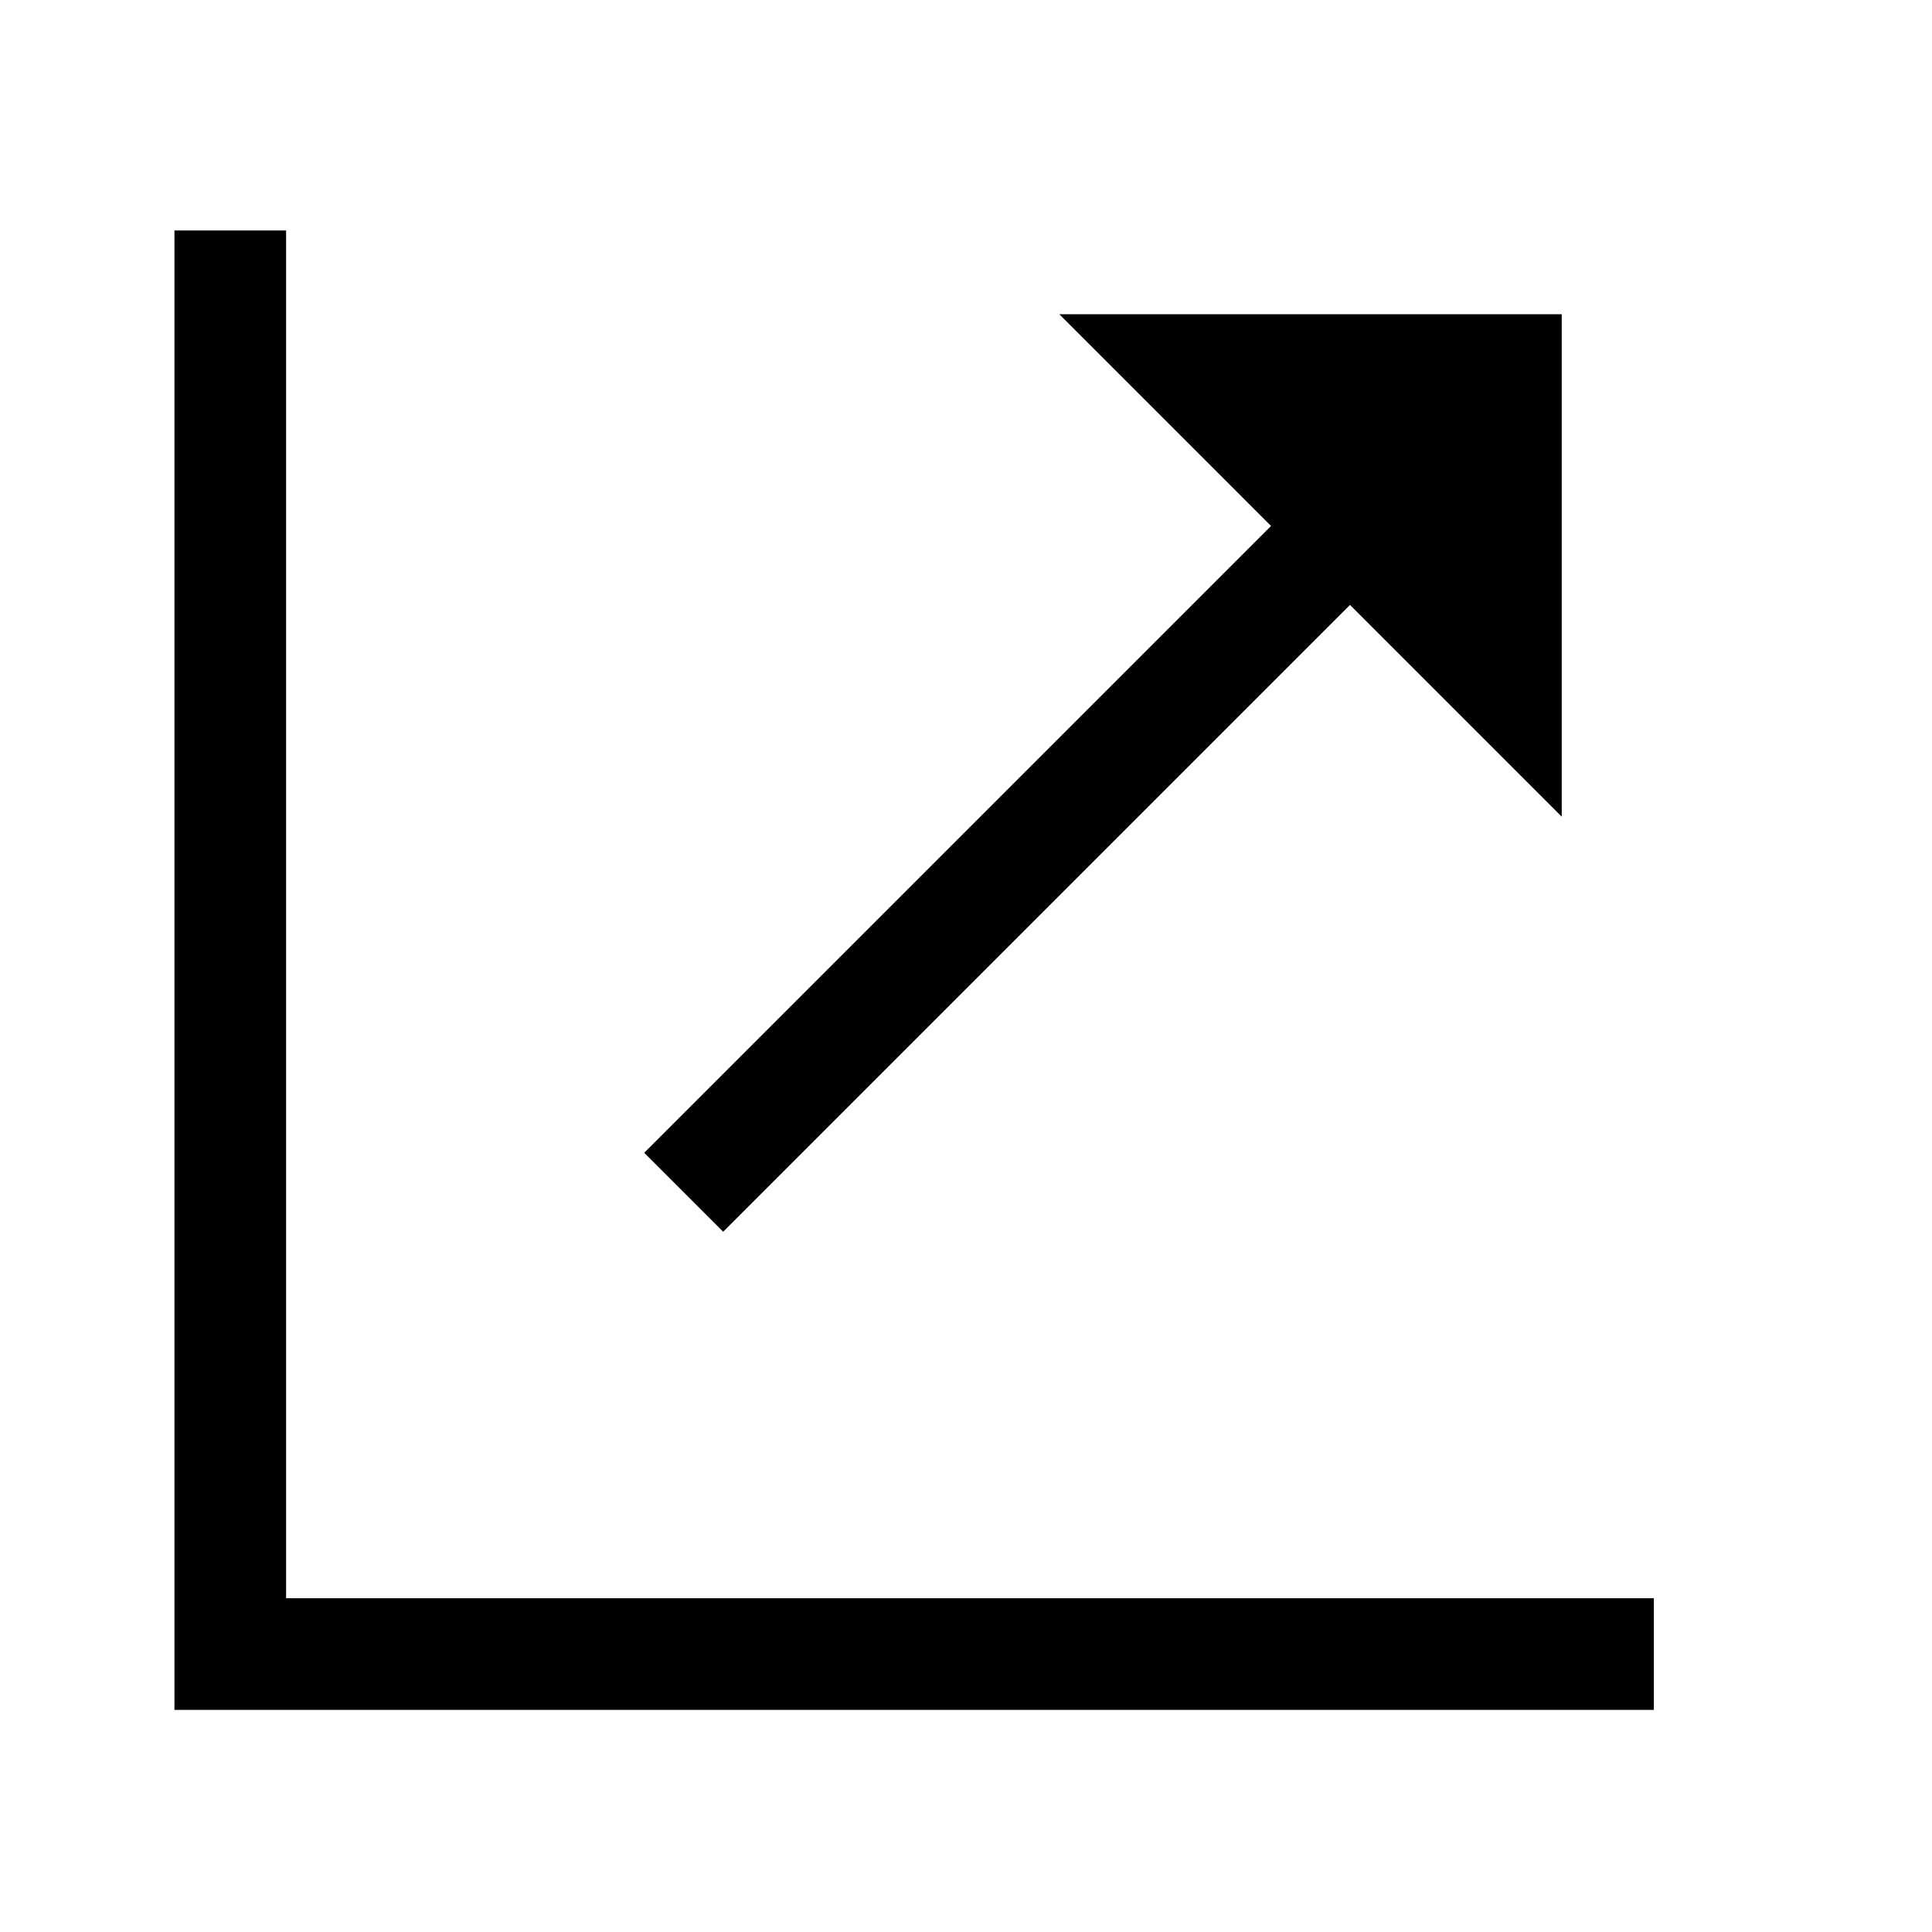
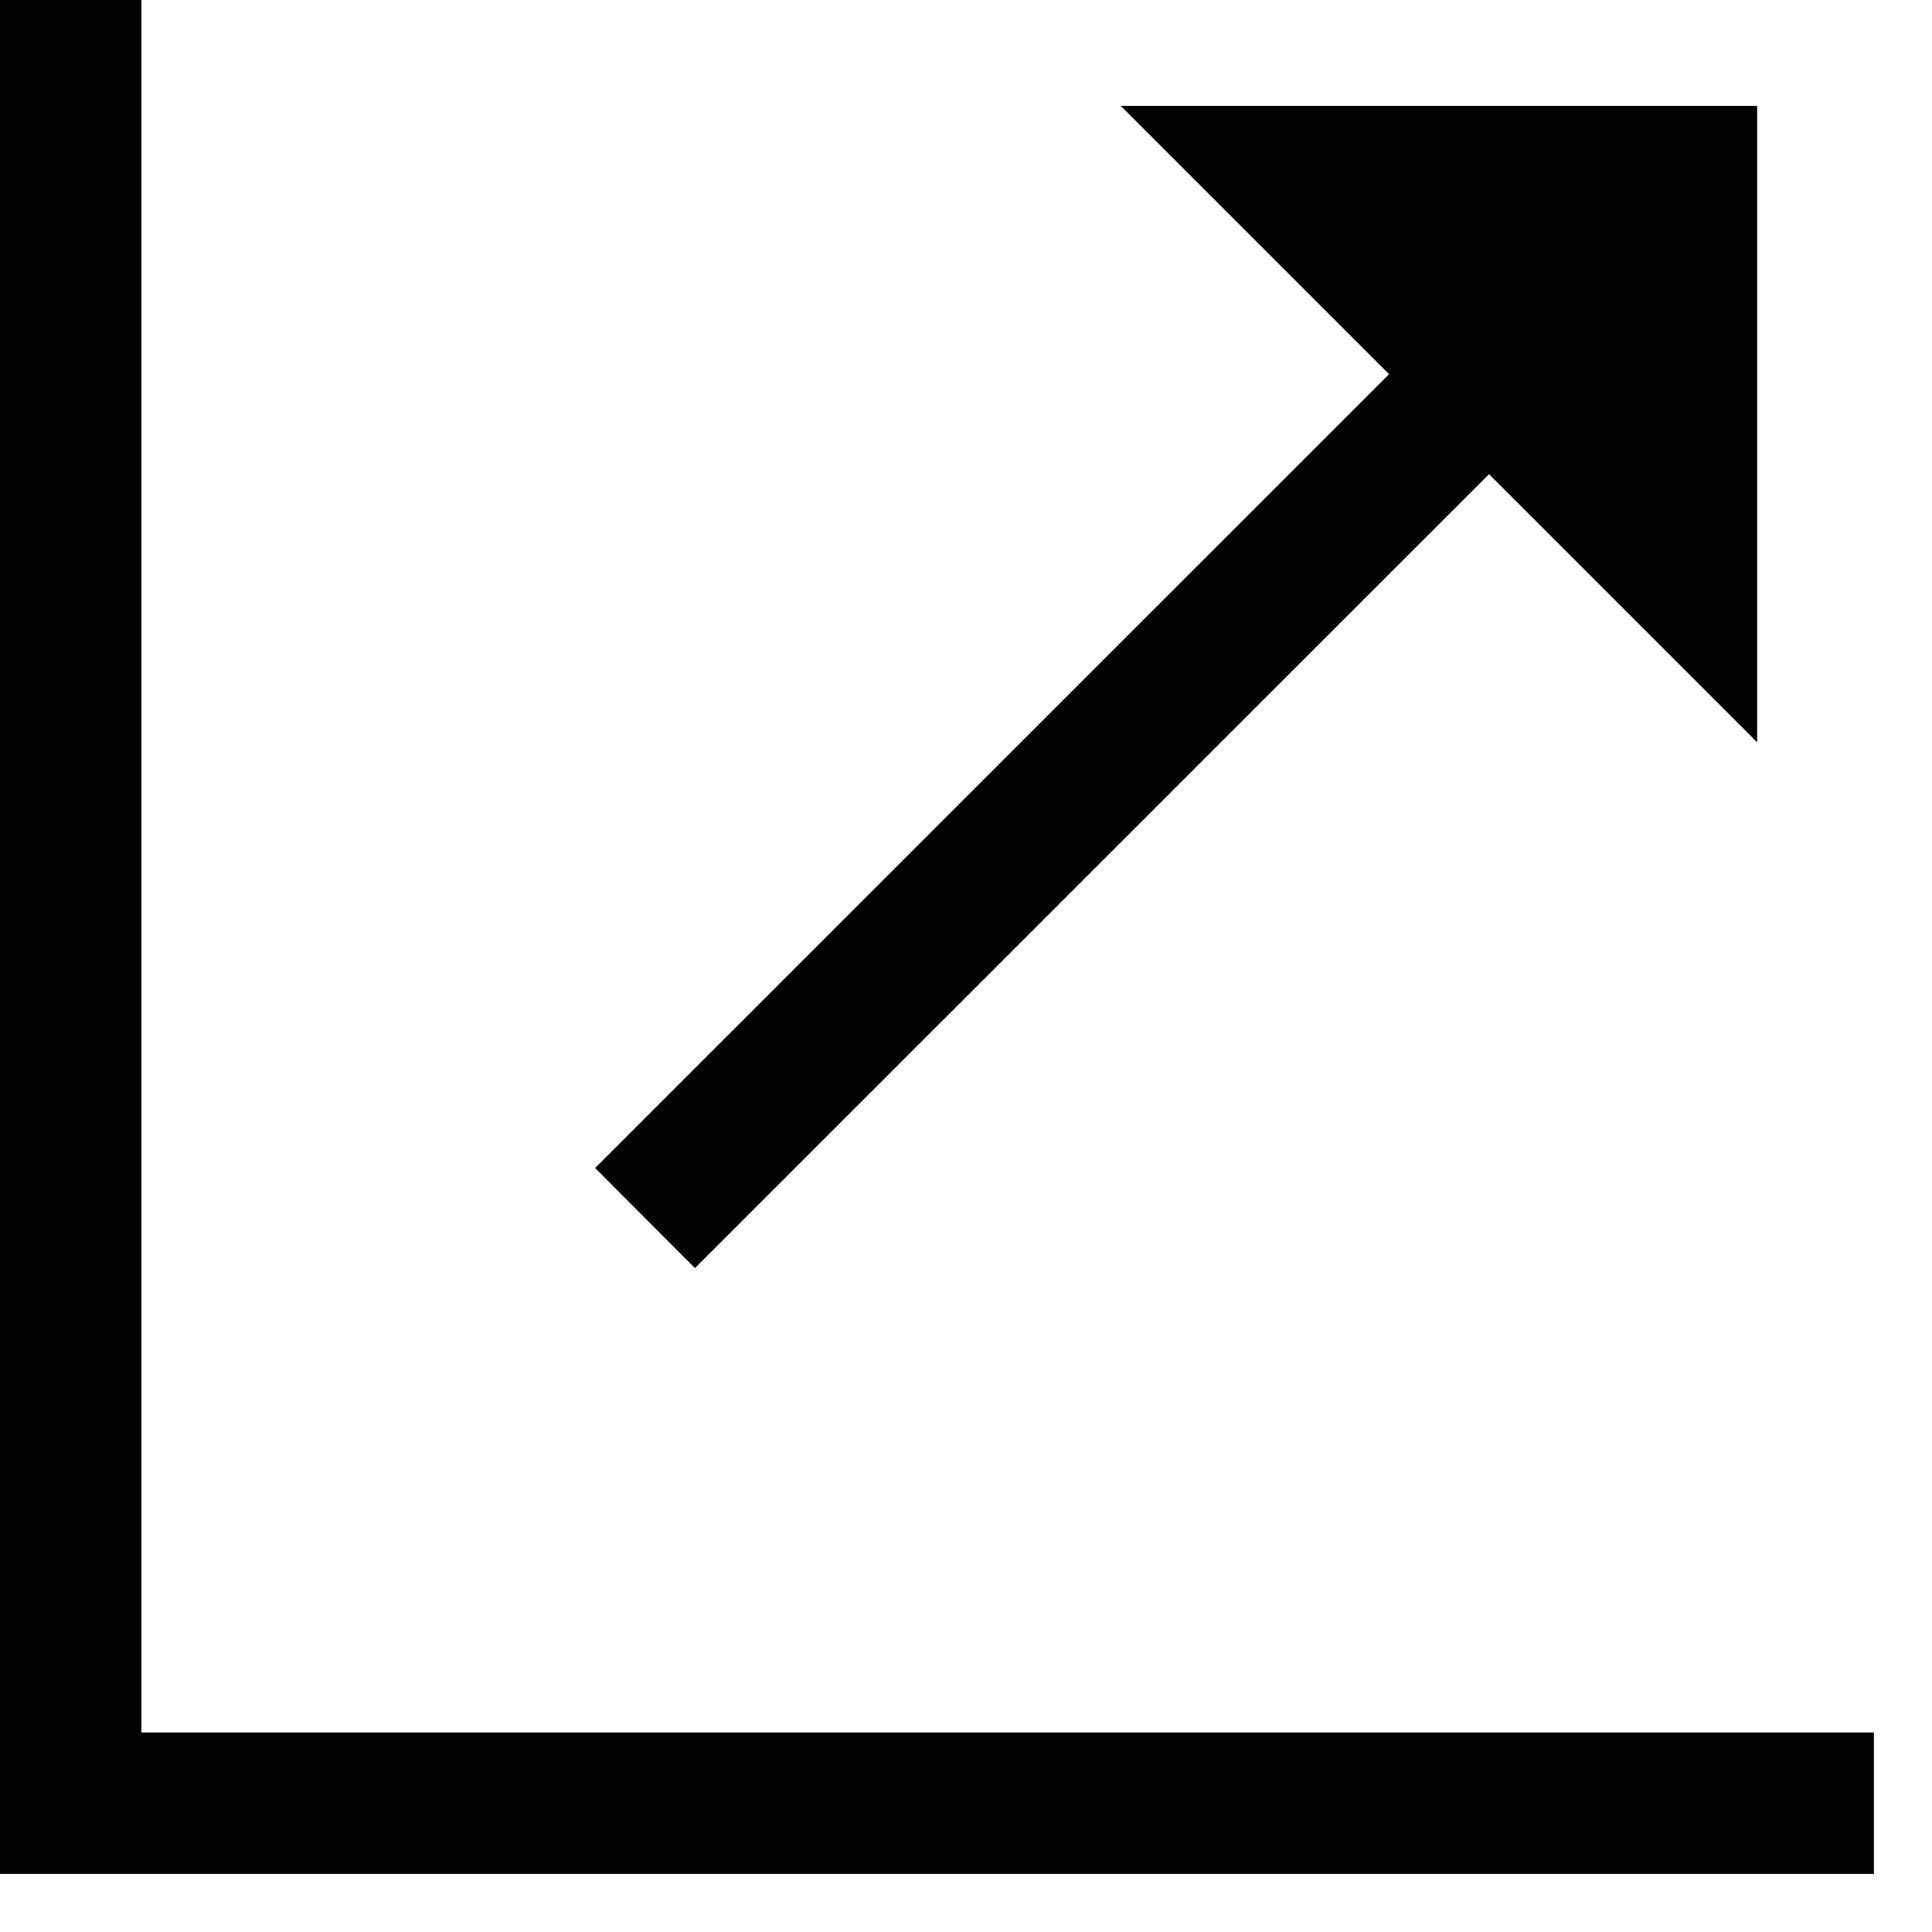
- <svg xmlns="http://www.w3.org/2000/svg" width="100%" height="100%" viewBox="0 0 19 19" version="1.1" xml:space="preserve" style="fill-rule:evenodd;clip-rule:evenodd;">
-   <g transform="matrix(1,0,0,1,-555.52,-1544.04)">
-     <g transform="matrix(1.09804,0,0,1.09804,-356.226,1541.64)">
-       <g transform="matrix(1,0,0,1,827.402,0)">
-         <path d="M15.425,6.5L9.061,12.864" style="fill:none;fill-rule:nonzero;stroke:black;stroke-width:1px;" />
-       </g>
+ <svg xmlns="http://www.w3.org/2000/svg" width="100%" height="100%" viewBox="0 0 15 15" version="1.1" xml:space="preserve" style="fill-rule:evenodd;clip-rule:evenodd;stroke-linejoin:round;stroke-miterlimit:2;">
+   <g id="圖層-1" transform="matrix(1,0,0,1,0,-0.0003)">
+     <g transform="matrix(1,0,0,1,5.3955,0.8227)">
+       <path d="M0,9.023L6.165,2.859L8.247,4.941L8.247,0L3.306,0L5.389,2.083L-0.775,8.246L0,9.023Z" style="fill:rgb(1,2,1);fill-rule:nonzero;" />
    </g>
-     <g transform="matrix(1.09804,0,0,1.09804,-356.226,1541.64)">
-       <g transform="matrix(1,0,0,1,827.402,0)">
-         <path d="M16.925,5L12.425,5L16.925,9.5L16.925,5Z" style="fill-rule:nonzero;" />
-       </g>
-     </g>
-     <g transform="matrix(1.09804,0,0,1.09804,-356.226,1541.64)">
-       <g transform="matrix(1,0,0,1,827.402,0)">
-         <path d="M5,4.25L5,17L17.75,17" style="fill:none;fill-rule:nonzero;stroke:black;stroke-width:1px;" />
-       </g>
+     <g transform="matrix(1,0,0,1,0,14.5493)">
+       <path d="M0,-14.549L0,0L14.549,0L14.549,-1.098L1.098,-1.098L1.098,-14.549L0,-14.549Z" style="fill:rgb(1,2,1);fill-rule:nonzero;" />
    </g>
  </g>
</svg>
